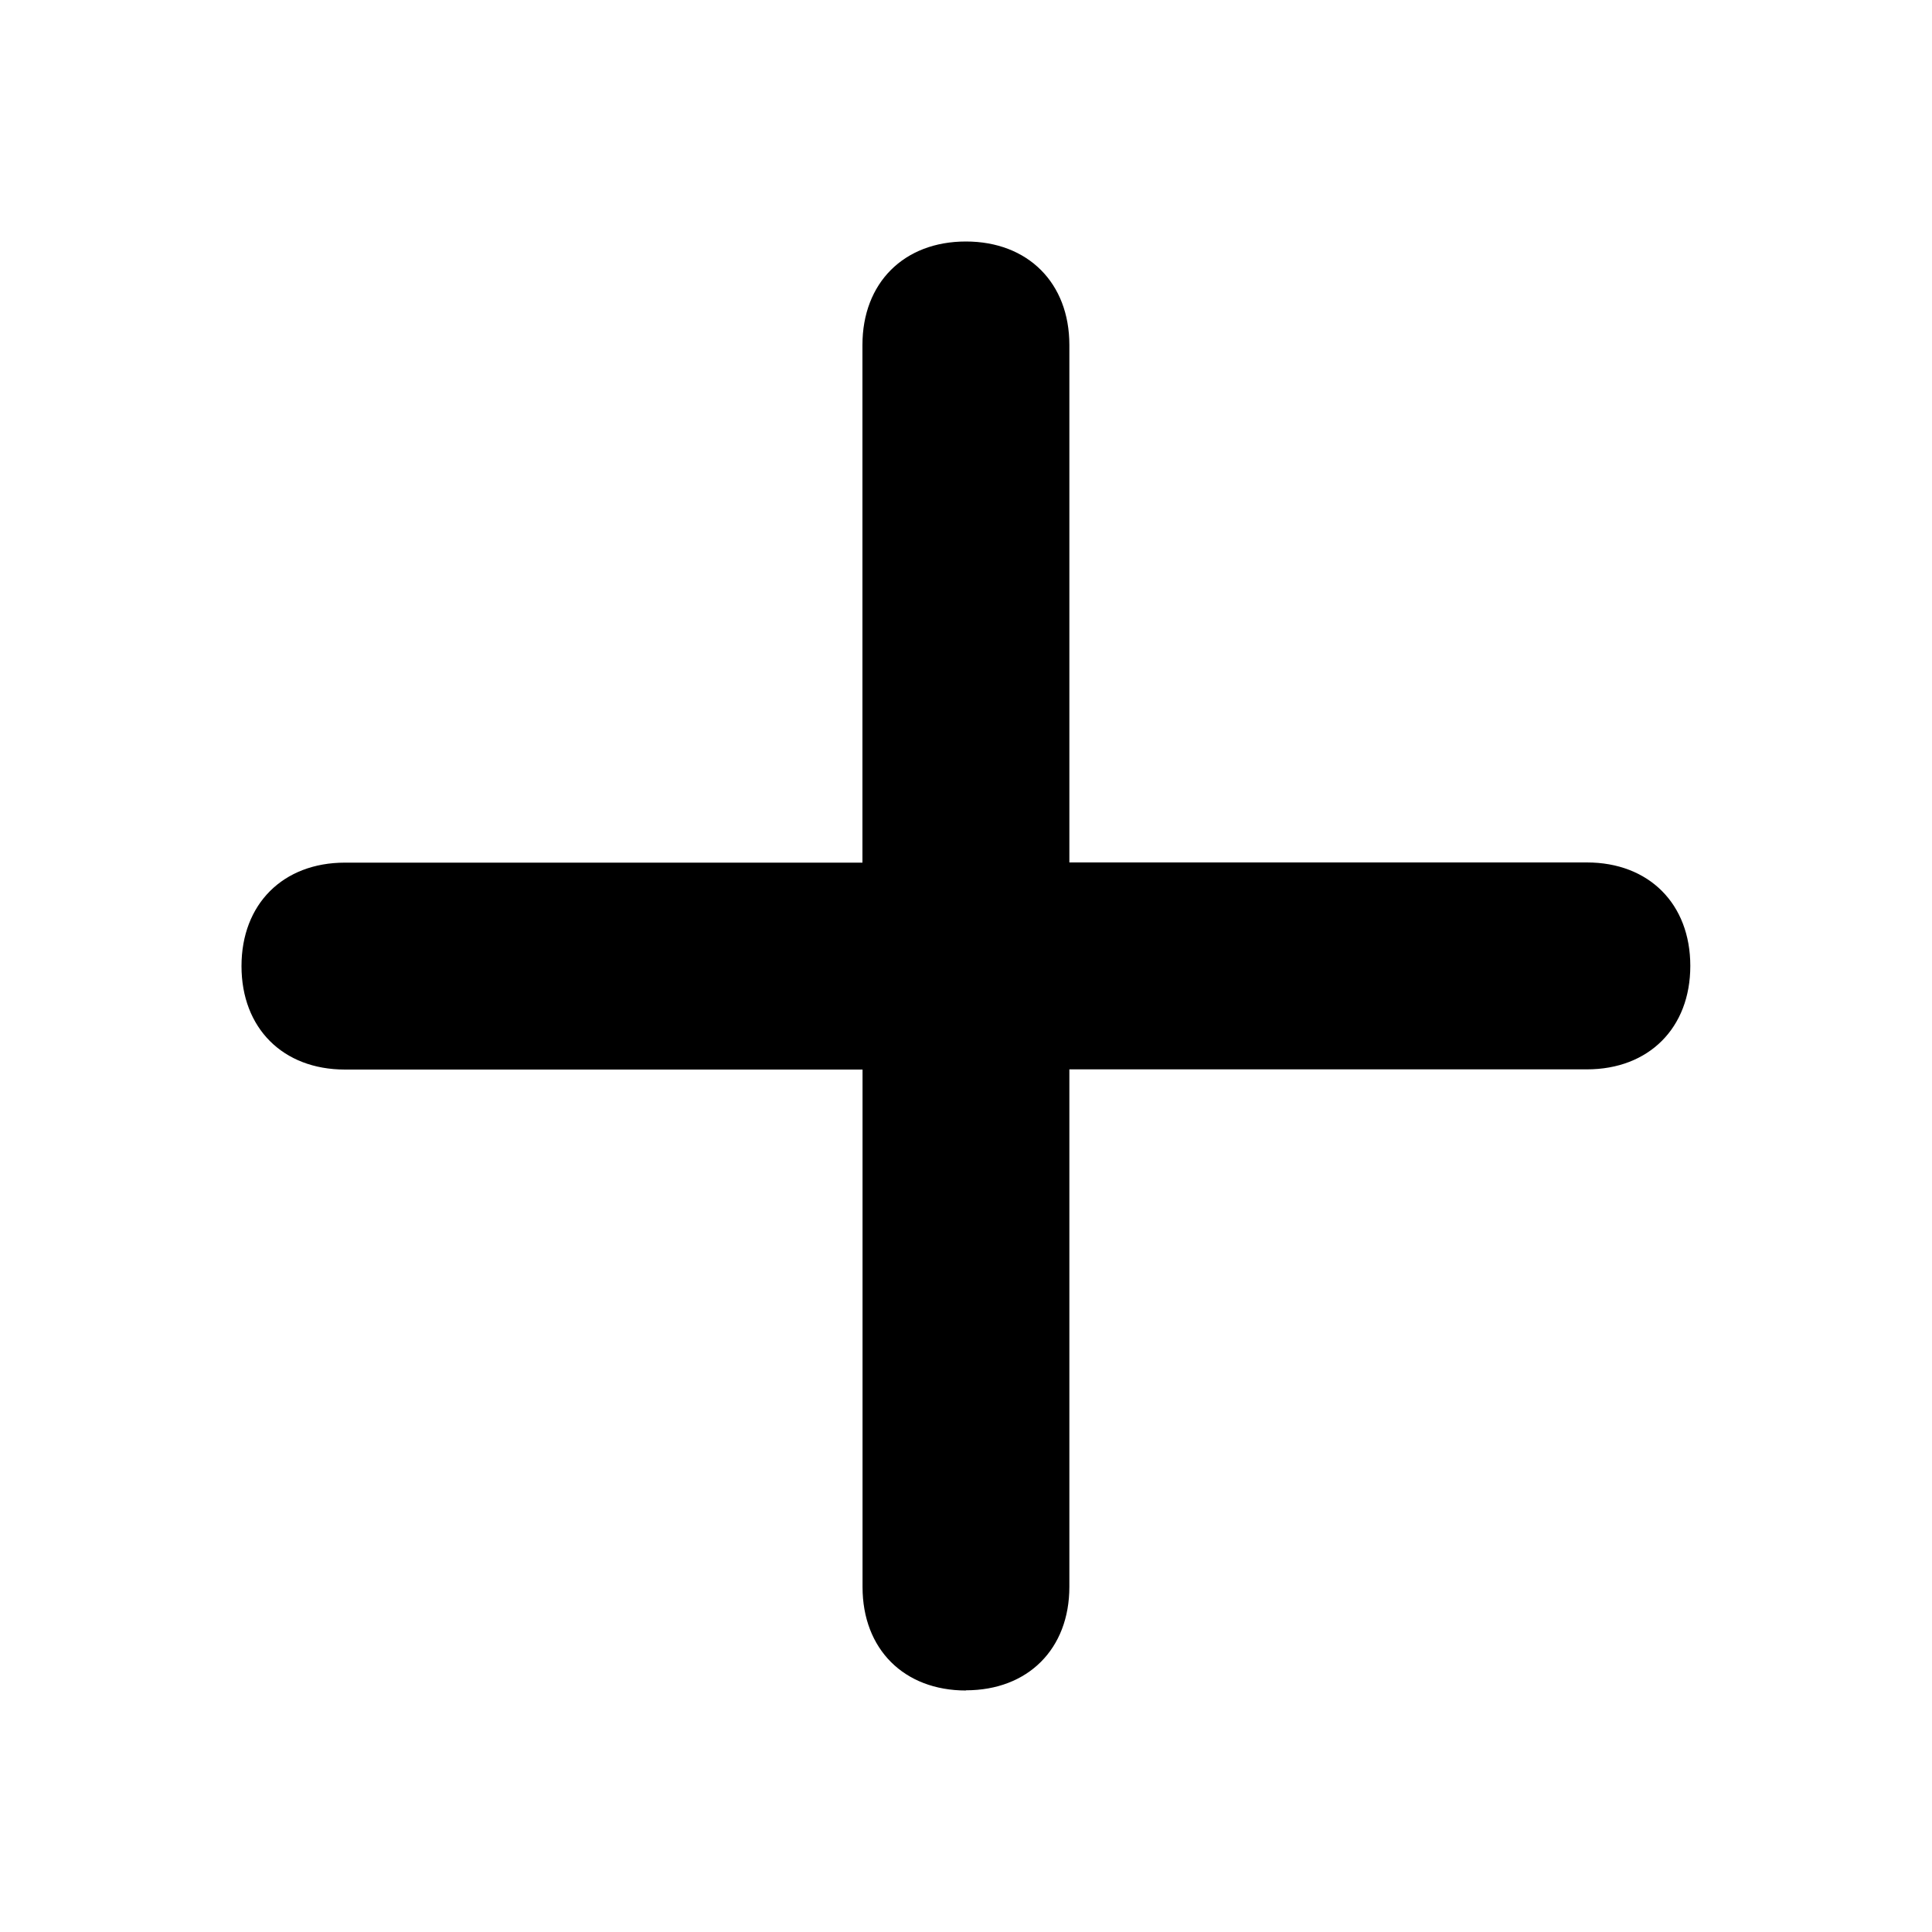
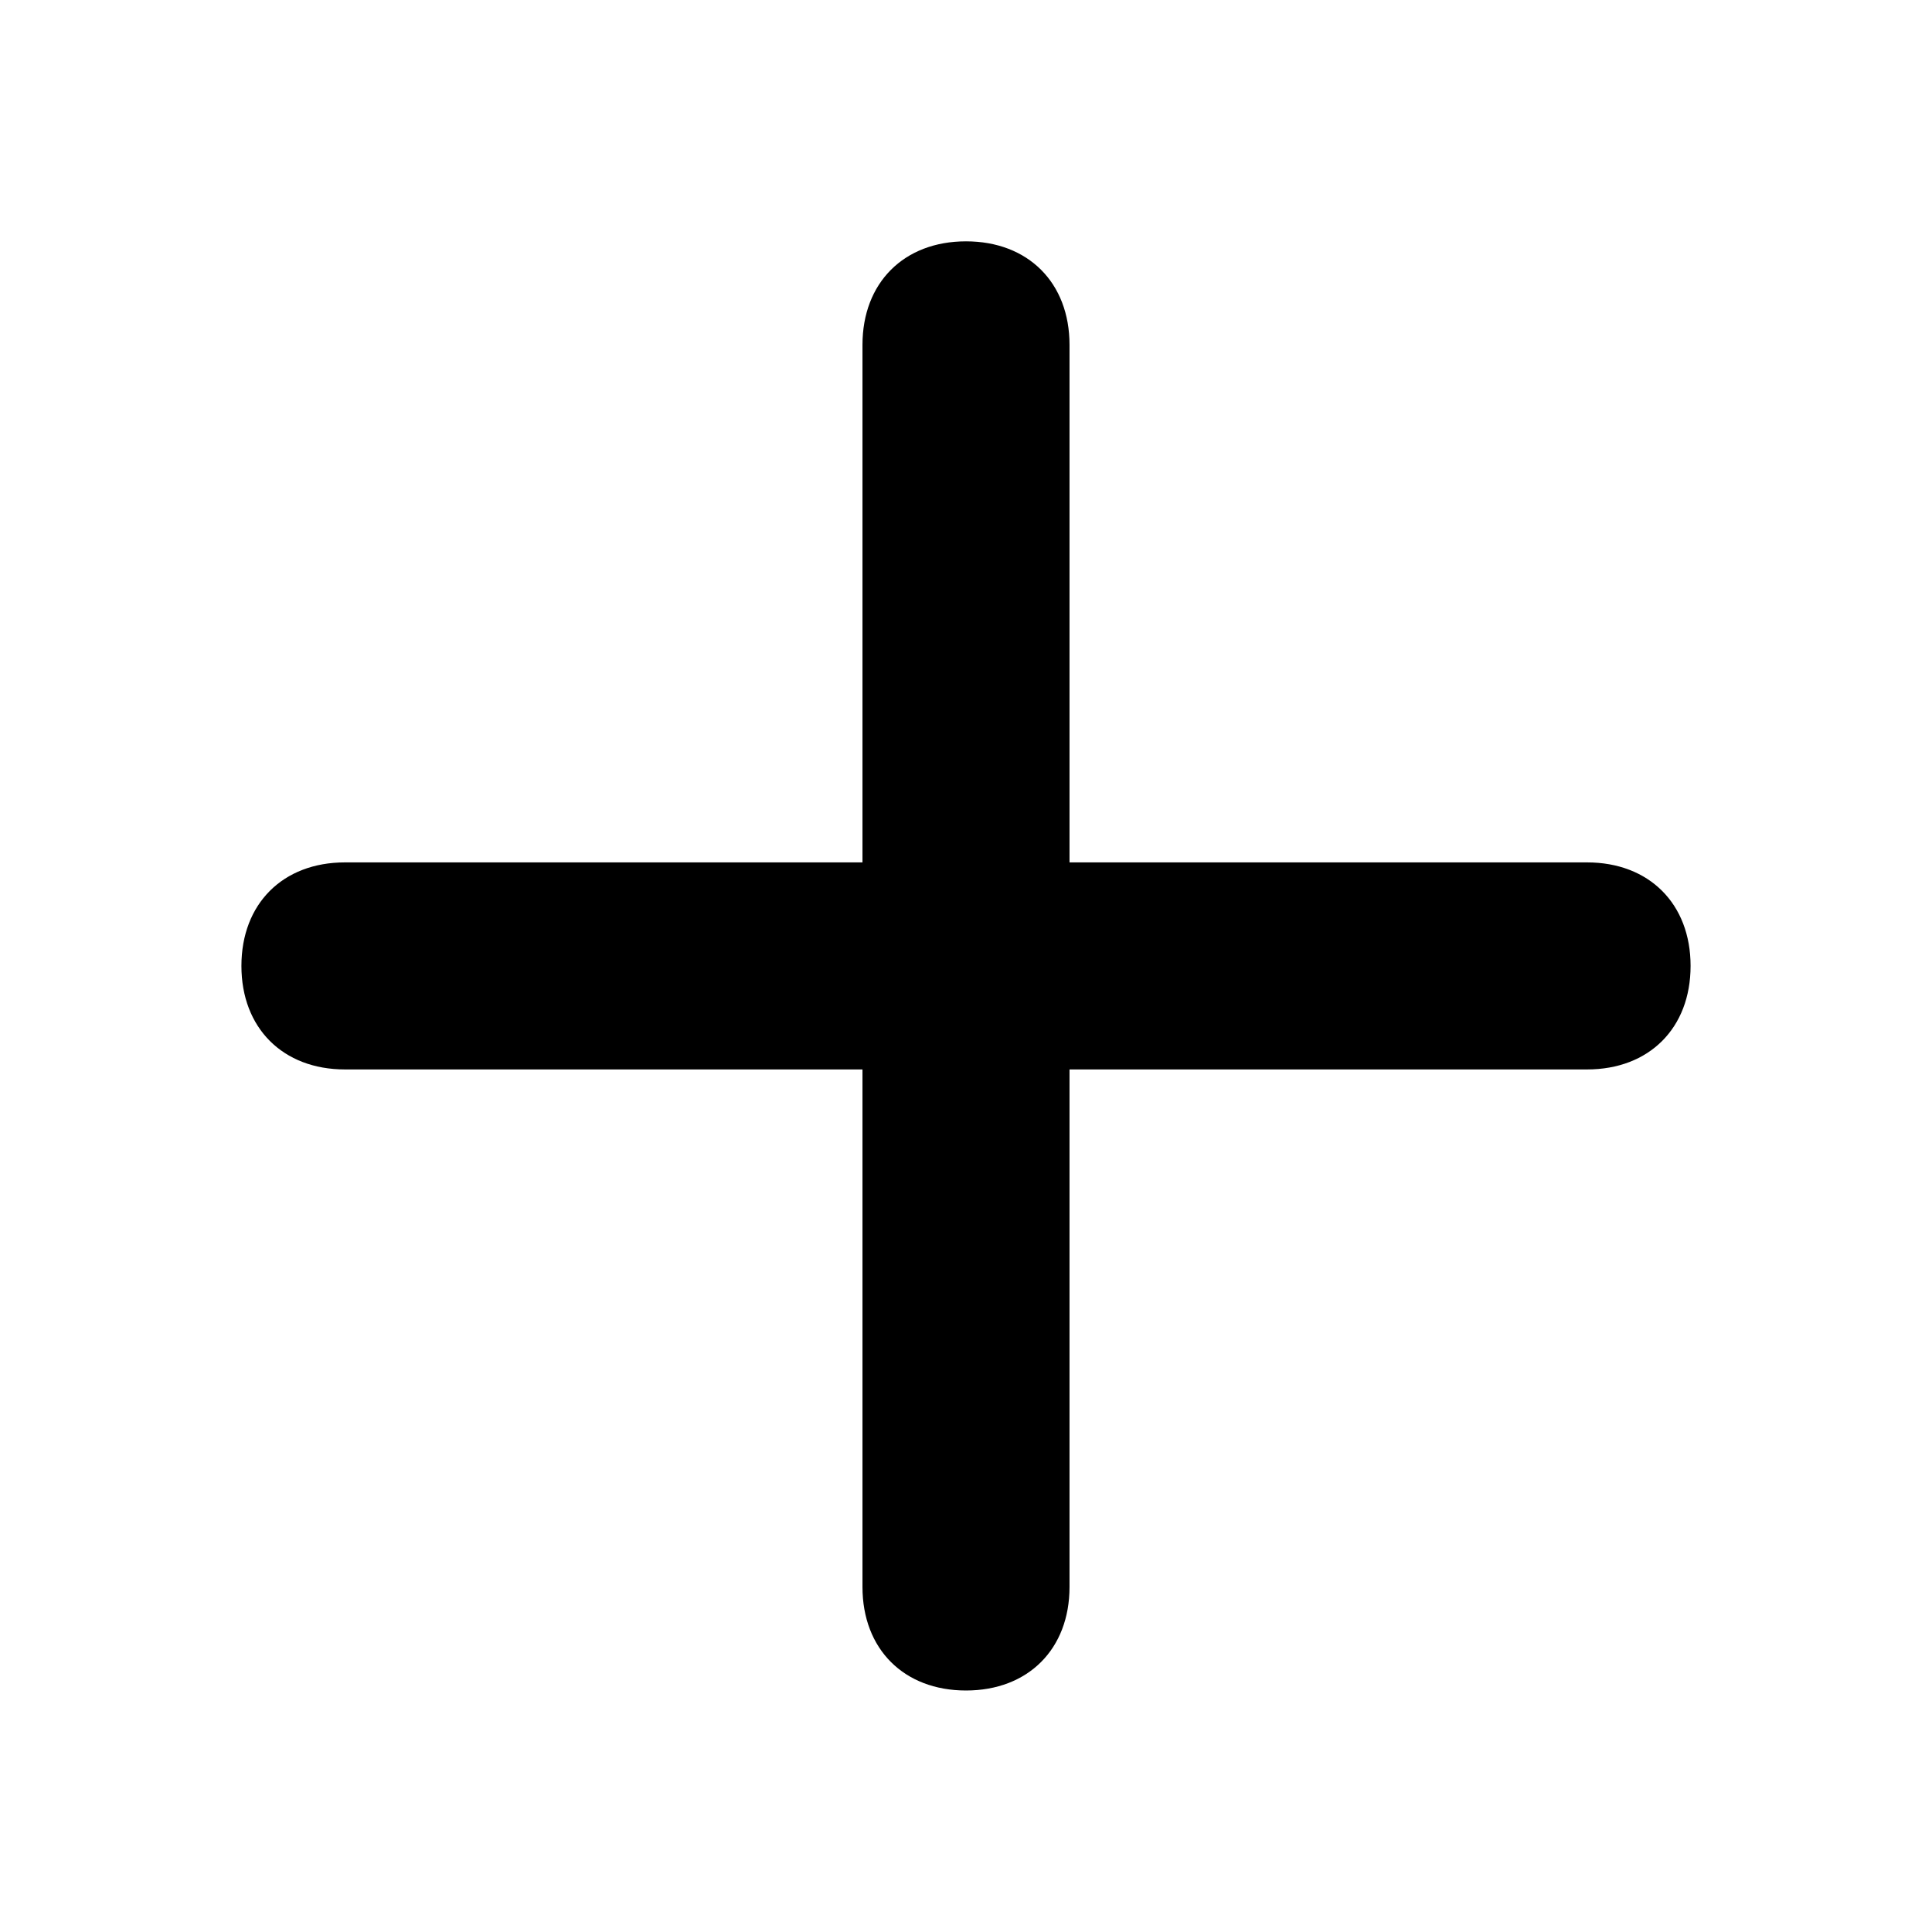
- <svg xmlns="http://www.w3.org/2000/svg" height="20" width="20" viewBox="0 0 20 20" fill="none">
-   <path d="M10 17.5c-.643 0-1.071-.429-1.071-1.071v-5.357H3.571c-.643 0-1.071-.429-1.071-1.071s.429-1.071 1.071-1.071h5.357V3.571c0-.643.429-1.071 1.071-1.071s1.071.429 1.071 1.071v5.357h5.357c.643 0 1.071.429 1.071 1.071s-.429 1.071-1.071 1.071h-5.357v5.357c0 .643-.429 1.071-1.071 1.071z" fill="currentColor" />
+ <svg xmlns="http://www.w3.org/2000/svg" fill="none" height="24" viewBox="0 0 24 24" width="24">
+   <path d="m12 21c-.771 0-1.286-.514-1.286-1.286v-6.429h-6.429c-.771 0-1.286-.514-1.286-1.286s.514-1.286 1.286-1.286h6.429v-6.429c0-.771.514-1.286 1.286-1.286s1.286.514 1.286 1.286v6.429h6.429c.771 0 1.286.514 1.286 1.286s-.514 1.286-1.286 1.286h-6.429v6.429c0 .771-.514 1.286-1.286 1.286z" fill="currentColor" />
</svg>
